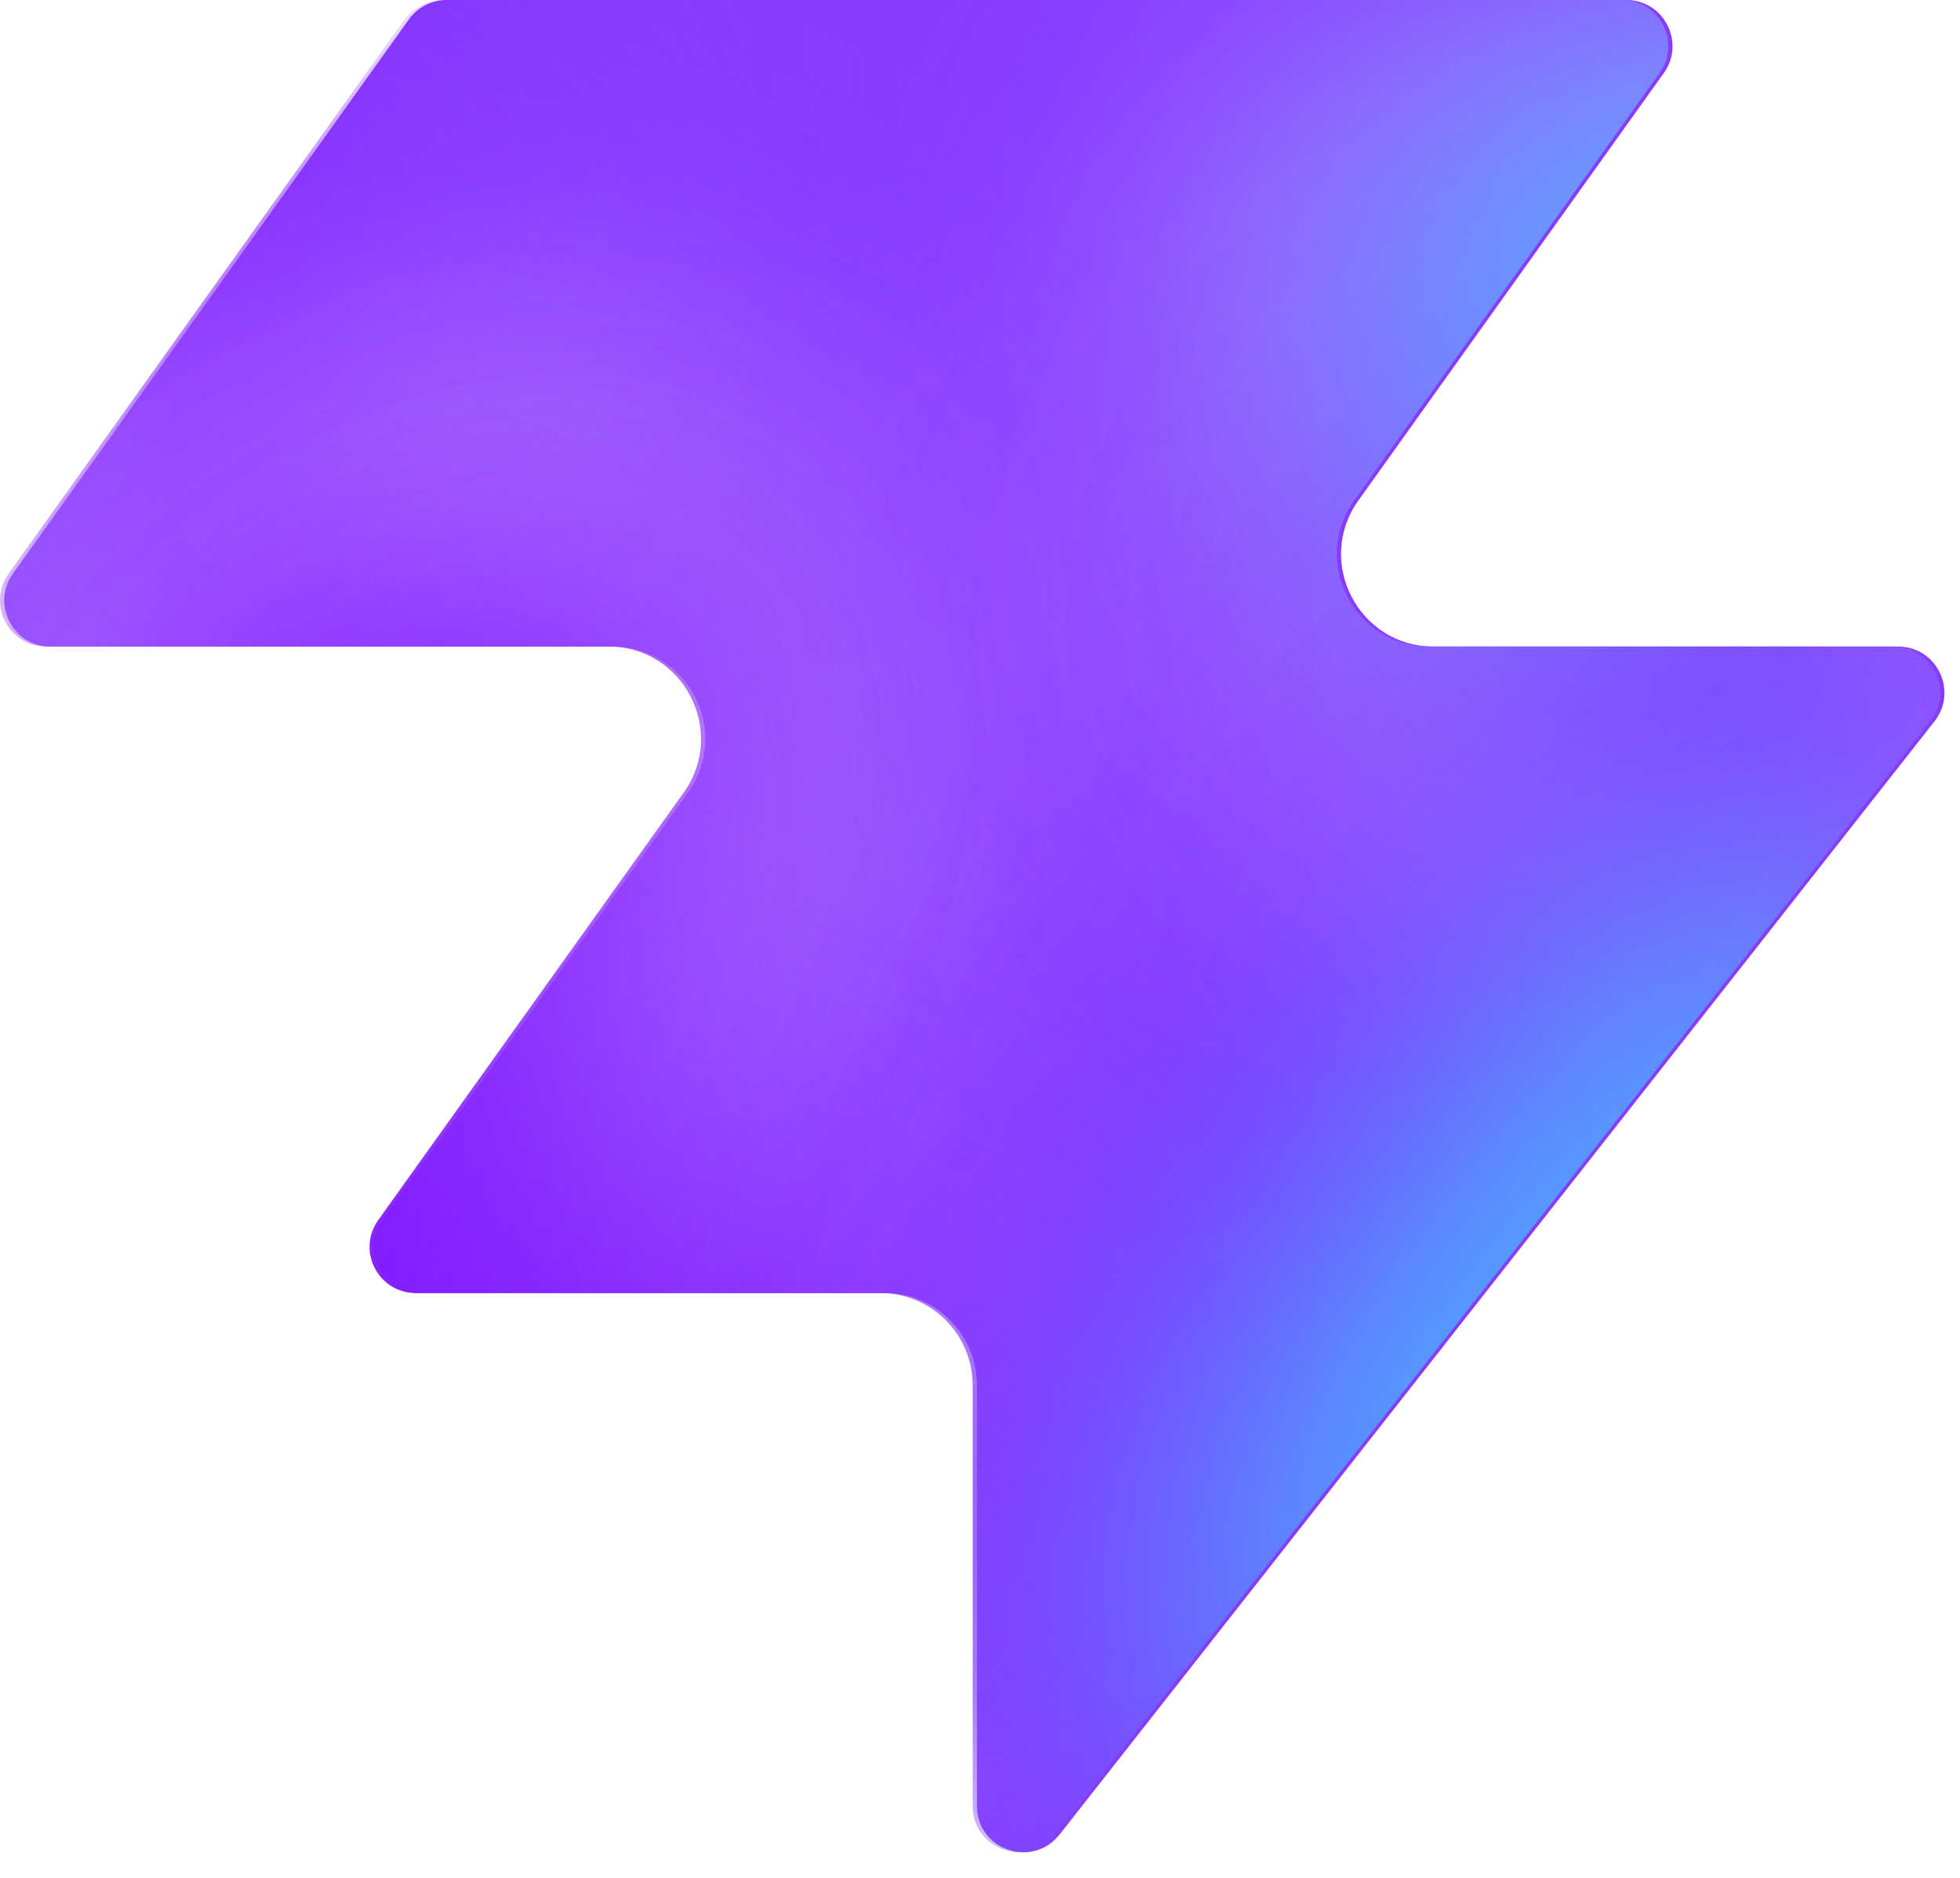
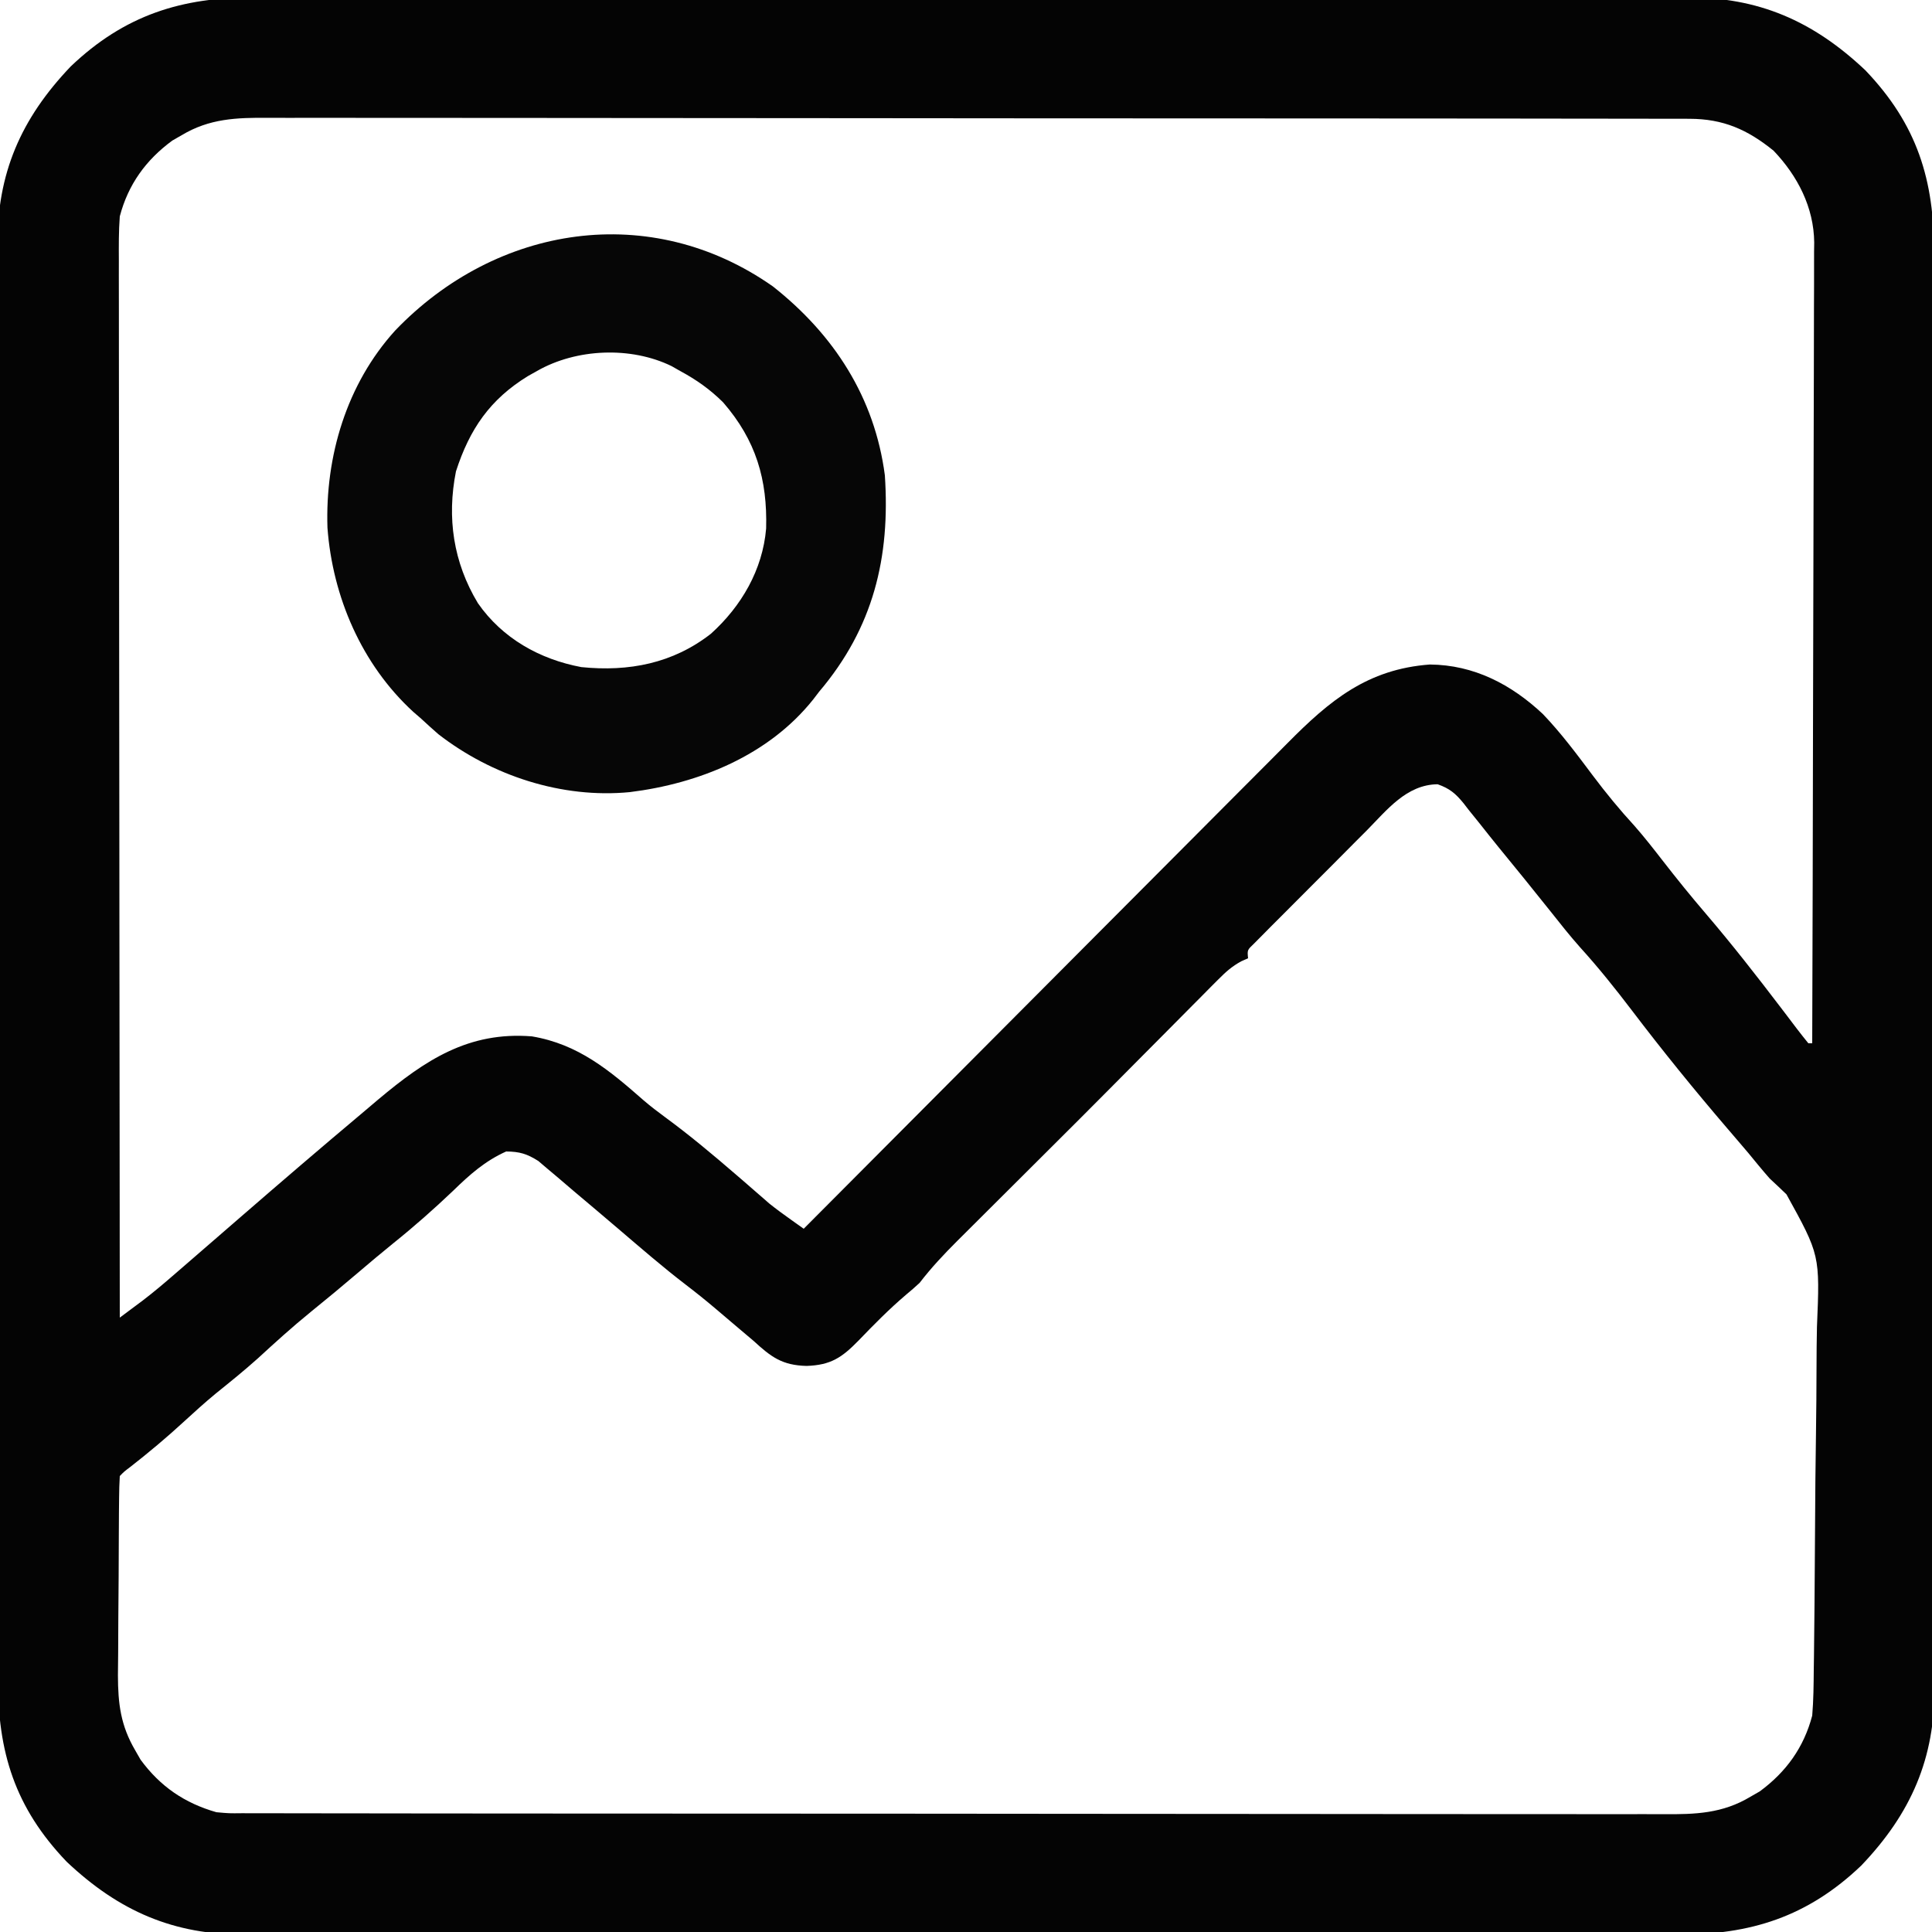
- <svg xmlns="http://www.w3.org/2000/svg" width="48" height="46" fill="none" viewBox="0 0 48 46">
-   <path fill="#863bff" d="M25.946 44.938c-.664.845-2.021.375-2.021-.698V33.937a2.26 2.26 0 0 0-2.262-2.262H10.287c-.92 0-1.456-1.04-.92-1.788l7.48-10.471c1.07-1.497 0-3.578-1.842-3.578H1.237c-.92 0-1.456-1.04-.92-1.788L10.013.474c.214-.297.556-.474.92-.474h28.894c.92 0 1.456 1.04.92 1.788l-7.48 10.471c-1.07 1.498 0 3.579 1.842 3.579h11.377c.943 0 1.473 1.088.89 1.83L25.947 44.94z" style="fill:#863bff;fill:color(display-p3 .525 .23 1);fill-opacity:1" />
-   <mask id="a" width="48" height="46" x="0" y="0" maskUnits="userSpaceOnUse" style="mask-type:alpha">
-     <path fill="#000" d="M25.842 44.938c-.664.844-2.021.375-2.021-.698V33.937a2.26 2.26 0 0 0-2.262-2.262H10.183c-.92 0-1.456-1.04-.92-1.788l7.48-10.471c1.07-1.498 0-3.579-1.842-3.579H1.133c-.92 0-1.456-1.04-.92-1.787L9.91.473c.214-.297.556-.474.92-.474h28.894c.92 0 1.456 1.04.92 1.788l-7.48 10.471c-1.07 1.498 0 3.578 1.842 3.578h11.377c.943 0 1.473 1.088.89 1.832L25.843 44.94z" style="fill:#000;fill-opacity:1" />
-   </mask>
-   <g mask="url(#a)">
-     <g filter="url(#b)">
-       <ellipse cx="5.508" cy="14.704" fill="#ede6ff" rx="5.508" ry="14.704" style="fill:#ede6ff;fill:color(display-p3 .927 .903 1);fill-opacity:1" transform="matrix(.00324 1 1 -.00324 -4.47 31.516)" />
-     </g>
-     <g filter="url(#c)">
-       <ellipse cx="10.399" cy="29.851" fill="#ede6ff" rx="10.399" ry="29.851" style="fill:#ede6ff;fill:color(display-p3 .927 .903 1);fill-opacity:1" transform="matrix(.00324 1 1 -.00324 -39.328 7.883)" />
-     </g>
-     <g filter="url(#d)">
-       <ellipse cx="5.508" cy="30.487" fill="#7e14ff" rx="5.508" ry="30.487" style="fill:#7e14ff;fill:color(display-p3 .492 .077 1);fill-opacity:1" transform="rotate(89.814 -25.913 -14.639)scale(1 -1)" />
-     </g>
-     <g filter="url(#e)">
-       <ellipse cx="5.508" cy="30.599" fill="#7e14ff" rx="5.508" ry="30.599" style="fill:#7e14ff;fill:color(display-p3 .492 .077 1);fill-opacity:1" transform="rotate(89.814 -32.644 -3.334)scale(1 -1)" />
-     </g>
-     <g filter="url(#f)">
-       <ellipse cx="5.508" cy="30.599" fill="#7e14ff" rx="5.508" ry="30.599" style="fill:#7e14ff;fill:color(display-p3 .492 .077 1);fill-opacity:1" transform="matrix(.00324 1 1 -.00324 -34.34 30.47)" />
-     </g>
-     <g filter="url(#g)">
-       <ellipse cx="14.072" cy="22.078" fill="#ede6ff" rx="14.072" ry="22.078" style="fill:#ede6ff;fill:color(display-p3 .927 .903 1);fill-opacity:1" transform="rotate(93.35 24.506 48.493)scale(-1 1)" />
-     </g>
-     <g filter="url(#h)">
-       <ellipse cx="3.47" cy="21.501" fill="#7e14ff" rx="3.47" ry="21.501" style="fill:#7e14ff;fill:color(display-p3 .492 .077 1);fill-opacity:1" transform="rotate(89.009 28.708 47.59)scale(-1 1)" />
-     </g>
-     <g filter="url(#i)">
-       <ellipse cx="3.47" cy="21.501" fill="#7e14ff" rx="3.47" ry="21.501" style="fill:#7e14ff;fill:color(display-p3 .492 .077 1);fill-opacity:1" transform="rotate(89.009 28.708 47.59)scale(-1 1)" />
-     </g>
-     <g filter="url(#j)">
-       <ellipse cx=".387" cy="8.972" fill="#7e14ff" rx="4.407" ry="29.108" style="fill:#7e14ff;fill:color(display-p3 .492 .077 1);fill-opacity:1" transform="rotate(39.51 .387 8.972)" />
-     </g>
-     <g filter="url(#k)">
-       <ellipse cx="47.523" cy="-6.092" fill="#7e14ff" rx="4.407" ry="29.108" style="fill:#7e14ff;fill:color(display-p3 .492 .077 1);fill-opacity:1" transform="rotate(37.892 47.523 -6.092)" />
-     </g>
-     <g filter="url(#l)">
-       <ellipse cx="41.412" cy="6.333" fill="#47bfff" rx="5.971" ry="9.665" style="fill:#47bfff;fill:color(display-p3 .28 .748 1);fill-opacity:1" transform="rotate(37.892 41.412 6.333)" />
-     </g>
-     <g filter="url(#m)">
-       <ellipse cx="-1.879" cy="38.332" fill="#7e14ff" rx="4.407" ry="29.108" style="fill:#7e14ff;fill:color(display-p3 .492 .077 1);fill-opacity:1" transform="rotate(37.892 -1.88 38.332)" />
-     </g>
-     <g filter="url(#n)">
-       <ellipse cx="-1.879" cy="38.332" fill="#7e14ff" rx="4.407" ry="29.108" style="fill:#7e14ff;fill:color(display-p3 .492 .077 1);fill-opacity:1" transform="rotate(37.892 -1.88 38.332)" />
-     </g>
-     <g filter="url(#o)">
-       <ellipse cx="35.651" cy="29.907" fill="#7e14ff" rx="4.407" ry="29.108" style="fill:#7e14ff;fill:color(display-p3 .492 .077 1);fill-opacity:1" transform="rotate(37.892 35.651 29.907)" />
-     </g>
-     <g filter="url(#p)">
-       <ellipse cx="38.418" cy="32.4" fill="#47bfff" rx="5.971" ry="15.297" style="fill:#47bfff;fill:color(display-p3 .28 .748 1);fill-opacity:1" transform="rotate(37.892 38.418 32.4)" />
-     </g>
-   </g>
-   <defs>
-     <filter id="b" width="60.045" height="41.654" x="-19.77" y="16.149" color-interpolation-filters="sRGB" filterUnits="userSpaceOnUse">
-       <feFlood flood-opacity="0" result="BackgroundImageFix" />
-       <feBlend in="SourceGraphic" in2="BackgroundImageFix" result="shape" />
-       <feGaussianBlur result="effect1_foregroundBlur_2002_17158" stdDeviation="7.659" />
-     </filter>
-     <filter id="c" width="90.34" height="51.437" x="-54.613" y="-7.533" color-interpolation-filters="sRGB" filterUnits="userSpaceOnUse">
-       <feFlood flood-opacity="0" result="BackgroundImageFix" />
-       <feBlend in="SourceGraphic" in2="BackgroundImageFix" result="shape" />
-       <feGaussianBlur result="effect1_foregroundBlur_2002_17158" stdDeviation="7.659" />
-     </filter>
-     <filter id="d" width="79.355" height="29.4" x="-49.64" y="2.03" color-interpolation-filters="sRGB" filterUnits="userSpaceOnUse">
-       <feFlood flood-opacity="0" result="BackgroundImageFix" />
-       <feBlend in="SourceGraphic" in2="BackgroundImageFix" result="shape" />
-       <feGaussianBlur result="effect1_foregroundBlur_2002_17158" stdDeviation="4.596" />
-     </filter>
-     <filter id="e" width="79.579" height="29.4" x="-45.045" y="20.029" color-interpolation-filters="sRGB" filterUnits="userSpaceOnUse">
-       <feFlood flood-opacity="0" result="BackgroundImageFix" />
-       <feBlend in="SourceGraphic" in2="BackgroundImageFix" result="shape" />
-       <feGaussianBlur result="effect1_foregroundBlur_2002_17158" stdDeviation="4.596" />
-     </filter>
-     <filter id="f" width="79.579" height="29.4" x="-43.513" y="21.178" color-interpolation-filters="sRGB" filterUnits="userSpaceOnUse">
-       <feFlood flood-opacity="0" result="BackgroundImageFix" />
-       <feBlend in="SourceGraphic" in2="BackgroundImageFix" result="shape" />
-       <feGaussianBlur result="effect1_foregroundBlur_2002_17158" stdDeviation="4.596" />
-     </filter>
-     <filter id="g" width="74.749" height="58.852" x="15.756" y="-17.901" color-interpolation-filters="sRGB" filterUnits="userSpaceOnUse">
-       <feFlood flood-opacity="0" result="BackgroundImageFix" />
-       <feBlend in="SourceGraphic" in2="BackgroundImageFix" result="shape" />
-       <feGaussianBlur result="effect1_foregroundBlur_2002_17158" stdDeviation="7.659" />
-     </filter>
-     <filter id="h" width="61.377" height="25.362" x="23.548" y="2.284" color-interpolation-filters="sRGB" filterUnits="userSpaceOnUse">
-       <feFlood flood-opacity="0" result="BackgroundImageFix" />
-       <feBlend in="SourceGraphic" in2="BackgroundImageFix" result="shape" />
-       <feGaussianBlur result="effect1_foregroundBlur_2002_17158" stdDeviation="4.596" />
-     </filter>
-     <filter id="i" width="61.377" height="25.362" x="23.548" y="2.284" color-interpolation-filters="sRGB" filterUnits="userSpaceOnUse">
-       <feFlood flood-opacity="0" result="BackgroundImageFix" />
-       <feBlend in="SourceGraphic" in2="BackgroundImageFix" result="shape" />
-       <feGaussianBlur result="effect1_foregroundBlur_2002_17158" stdDeviation="4.596" />
-     </filter>
-     <filter id="j" width="56.045" height="63.649" x="-27.636" y="-22.853" color-interpolation-filters="sRGB" filterUnits="userSpaceOnUse">
-       <feFlood flood-opacity="0" result="BackgroundImageFix" />
-       <feBlend in="SourceGraphic" in2="BackgroundImageFix" result="shape" />
-       <feGaussianBlur result="effect1_foregroundBlur_2002_17158" stdDeviation="4.596" />
-     </filter>
-     <filter id="k" width="54.814" height="64.646" x="20.116" y="-38.415" color-interpolation-filters="sRGB" filterUnits="userSpaceOnUse">
-       <feFlood flood-opacity="0" result="BackgroundImageFix" />
-       <feBlend in="SourceGraphic" in2="BackgroundImageFix" result="shape" />
-       <feGaussianBlur result="effect1_foregroundBlur_2002_17158" stdDeviation="4.596" />
-     </filter>
-     <filter id="l" width="33.541" height="35.313" x="24.641" y="-11.323" color-interpolation-filters="sRGB" filterUnits="userSpaceOnUse">
-       <feFlood flood-opacity="0" result="BackgroundImageFix" />
-       <feBlend in="SourceGraphic" in2="BackgroundImageFix" result="shape" />
-       <feGaussianBlur result="effect1_foregroundBlur_2002_17158" stdDeviation="4.596" />
-     </filter>
-     <filter id="m" width="54.814" height="64.646" x="-29.286" y="6.009" color-interpolation-filters="sRGB" filterUnits="userSpaceOnUse">
-       <feFlood flood-opacity="0" result="BackgroundImageFix" />
-       <feBlend in="SourceGraphic" in2="BackgroundImageFix" result="shape" />
-       <feGaussianBlur result="effect1_foregroundBlur_2002_17158" stdDeviation="4.596" />
-     </filter>
-     <filter id="n" width="54.814" height="64.646" x="-29.286" y="6.009" color-interpolation-filters="sRGB" filterUnits="userSpaceOnUse">
-       <feFlood flood-opacity="0" result="BackgroundImageFix" />
-       <feBlend in="SourceGraphic" in2="BackgroundImageFix" result="shape" />
-       <feGaussianBlur result="effect1_foregroundBlur_2002_17158" stdDeviation="4.596" />
-     </filter>
-     <filter id="o" width="54.814" height="64.646" x="8.244" y="-2.416" color-interpolation-filters="sRGB" filterUnits="userSpaceOnUse">
-       <feFlood flood-opacity="0" result="BackgroundImageFix" />
-       <feBlend in="SourceGraphic" in2="BackgroundImageFix" result="shape" />
-       <feGaussianBlur result="effect1_foregroundBlur_2002_17158" stdDeviation="4.596" />
-     </filter>
-     <filter id="p" width="39.409" height="43.623" x="18.713" y="10.588" color-interpolation-filters="sRGB" filterUnits="userSpaceOnUse">
-       <feFlood flood-opacity="0" result="BackgroundImageFix" />
-       <feBlend in="SourceGraphic" in2="BackgroundImageFix" result="shape" />
-       <feGaussianBlur result="effect1_foregroundBlur_2002_17158" stdDeviation="4.596" />
-     </filter>
-   </defs>
+ <svg xmlns="http://www.w3.org/2000/svg" version="1.1" width="500" height="500">
+   <path d="M0 0 C1.66 -0.006 3.321 -0.014 4.981 -0.024 C9.506 -0.044 14.03 -0.034 18.555 -0.019 C23.45 -0.007 28.344 -0.025 33.238 -0.039 C42.812 -0.061 52.385 -0.056 61.958 -0.042 C69.742 -0.03 77.526 -0.029 85.309 -0.034 C86.419 -0.035 87.529 -0.036 88.672 -0.036 C90.927 -0.038 93.182 -0.04 95.437 -0.041 C116.557 -0.056 137.677 -0.039 158.797 -0.012 C176.901 0.01 195.005 0.006 213.109 -0.017 C234.156 -0.044 255.203 -0.054 276.25 -0.039 C278.496 -0.037 280.743 -0.036 282.989 -0.034 C284.094 -0.033 285.199 -0.033 286.338 -0.032 C294.108 -0.028 301.878 -0.035 309.648 -0.047 C319.123 -0.061 328.598 -0.057 338.074 -0.03 C342.904 -0.017 347.734 -0.012 352.564 -0.028 C356.993 -0.043 361.421 -0.035 365.85 -0.009 C367.445 -0.003 369.04 -0.006 370.634 -0.018 C389.156 -0.149 403.343 6.012 416.899 18.822 C430.285 32.807 434.771 47.225 434.664 66.245 C434.669 67.904 434.676 69.562 434.685 71.221 C434.703 75.75 434.697 80.279 434.687 84.809 C434.68 89.705 434.696 94.6 434.709 99.496 C434.73 109.077 434.73 118.657 434.722 128.237 C434.716 136.027 434.717 143.816 434.723 151.605 C434.724 152.715 434.725 153.826 434.726 154.969 C434.728 157.224 434.73 159.48 434.732 161.735 C434.748 182.868 434.74 204.002 434.723 225.135 C434.708 244.454 434.723 263.772 434.751 283.09 C434.781 302.945 434.792 322.8 434.782 342.654 C434.781 344.902 434.78 347.149 434.779 349.397 C434.779 350.502 434.778 351.608 434.778 352.747 C434.776 360.522 434.785 368.298 434.8 376.073 C434.818 385.555 434.817 395.038 434.795 404.52 C434.784 409.355 434.78 414.188 434.799 419.023 C434.816 423.455 434.809 427.888 434.785 432.321 C434.78 433.917 434.783 435.513 434.796 437.109 C434.936 455.685 428.76 469.916 415.837 483.447 C401.936 496.718 387.086 501.414 368.298 501.27 C366.638 501.276 364.978 501.284 363.318 501.293 C358.793 501.314 354.268 501.304 349.743 501.289 C344.849 501.277 339.954 501.295 335.06 501.308 C325.487 501.331 315.913 501.326 306.34 501.311 C298.556 501.3 290.773 501.299 282.989 501.304 C281.879 501.305 280.769 501.306 279.626 501.306 C277.371 501.308 275.116 501.31 272.862 501.311 C251.741 501.325 230.621 501.309 209.501 501.282 C191.397 501.26 173.293 501.264 155.189 501.287 C134.142 501.314 113.095 501.324 92.048 501.309 C89.802 501.307 87.556 501.306 85.309 501.304 C83.652 501.303 83.652 501.303 81.961 501.302 C74.191 501.297 66.42 501.305 58.65 501.316 C49.175 501.33 39.7 501.327 30.225 501.3 C25.395 501.287 20.565 501.282 15.735 501.298 C11.305 501.313 6.877 501.305 2.448 501.278 C0.853 501.273 -0.741 501.276 -2.336 501.288 C-20.858 501.419 -35.045 495.258 -48.601 482.447 C-61.987 468.463 -66.473 454.044 -66.365 435.025 C-66.371 433.366 -66.378 431.707 -66.387 430.049 C-66.405 425.52 -66.399 420.99 -66.388 416.461 C-66.381 411.565 -66.397 406.669 -66.41 401.774 C-66.432 392.193 -66.432 382.613 -66.424 373.033 C-66.417 365.243 -66.419 357.454 -66.425 349.664 C-66.426 348.554 -66.427 347.444 -66.428 346.301 C-66.43 344.045 -66.431 341.79 -66.433 339.535 C-66.45 318.401 -66.441 297.268 -66.424 276.134 C-66.41 256.816 -66.424 237.498 -66.453 218.18 C-66.483 198.325 -66.493 178.47 -66.484 158.615 C-66.483 156.368 -66.482 154.121 -66.481 151.873 C-66.48 150.767 -66.48 149.662 -66.48 148.523 C-66.477 140.747 -66.487 132.972 -66.502 125.197 C-66.519 115.715 -66.519 106.232 -66.496 96.75 C-66.485 91.915 -66.482 87.081 -66.501 82.247 C-66.518 77.814 -66.511 73.382 -66.486 68.949 C-66.482 67.353 -66.485 65.757 -66.498 64.161 C-66.637 45.585 -60.462 31.354 -47.538 17.822 C-33.637 4.551 -18.788 -0.144 0 0 Z M-18.851 35.635 C-19.649 36.093 -20.447 36.55 -21.269 37.022 C-28.1 42.043 -32.688 48.395 -34.851 56.635 C-35.14 60.482 -35.112 64.319 -35.091 68.176 C-35.093 69.345 -35.095 70.514 -35.097 71.718 C-35.099 74.954 -35.093 78.19 -35.083 81.426 C-35.074 84.919 -35.077 88.412 -35.079 91.904 C-35.08 97.953 -35.074 104.002 -35.062 110.05 C-35.046 118.795 -35.041 127.541 -35.038 136.286 C-35.034 150.475 -35.021 164.664 -35.002 178.853 C-34.983 192.635 -34.969 206.417 -34.961 220.199 C-34.96 221.049 -34.96 221.899 -34.959 222.774 C-34.956 227.037 -34.954 231.3 -34.951 235.563 C-34.931 270.92 -34.896 306.278 -34.851 341.635 C-33.586 340.693 -32.322 339.75 -31.058 338.807 C-30.354 338.282 -29.65 337.757 -28.925 337.216 C-25.947 334.946 -23.113 332.528 -20.288 330.072 C-19.695 329.561 -19.102 329.049 -18.491 328.522 C-16.609 326.896 -14.73 325.266 -12.851 323.635 C-11.602 322.553 -10.353 321.471 -9.105 320.389 C-7.224 318.758 -5.343 317.128 -3.462 315.496 C6.837 306.563 17.186 297.685 27.626 288.917 C29.095 287.68 30.558 286.437 32.02 285.194 C44.172 275.007 55.358 267.536 71.798 268.846 C83.786 270.85 91.867 277.629 100.704 285.391 C102.499 286.936 104.363 288.362 106.274 289.76 C112.659 294.442 118.727 299.534 124.719 304.705 C125.33 305.232 125.941 305.759 126.571 306.302 C127.755 307.327 128.936 308.355 130.115 309.385 C130.667 309.865 131.22 310.344 131.79 310.838 C132.27 311.257 132.75 311.677 133.244 312.109 C135.046 313.552 136.887 314.893 138.768 316.23 C139.401 316.681 140.033 317.131 140.685 317.595 C141.168 317.938 141.651 318.281 142.149 318.635 C142.846 317.934 143.543 317.234 144.261 316.512 C161.235 299.449 178.221 282.398 195.219 265.358 C203.439 257.118 211.655 248.873 219.862 240.62 C227.017 233.425 234.18 226.237 241.351 219.057 C245.146 215.257 248.937 211.453 252.72 207.641 C256.285 204.049 259.859 200.466 263.441 196.891 C264.75 195.581 266.055 194.268 267.357 192.951 C278.278 181.906 288.043 173.806 304.188 172.611 C315.613 172.702 325.281 177.757 333.462 185.447 C338.221 190.417 342.292 195.912 346.417 201.407 C349.807 205.919 353.317 210.193 357.137 214.35 C359.706 217.267 362.079 220.315 364.462 223.385 C368.091 228.06 371.798 232.641 375.649 237.135 C382.384 245.01 388.75 253.166 395.028 261.408 C395.489 262.013 395.951 262.617 396.426 263.24 C397.309 264.399 398.189 265.561 399.065 266.725 C400.07 268.046 401.106 269.343 402.149 270.635 C402.479 270.635 402.809 270.635 403.149 270.635 C403.243 242.888 403.313 215.142 403.356 187.395 C403.377 174.511 403.405 161.628 403.451 148.745 C403.491 137.515 403.517 126.285 403.526 115.055 C403.531 109.109 403.543 103.164 403.572 97.218 C403.599 91.62 403.608 86.021 403.602 80.423 C403.603 78.371 403.611 76.318 403.626 74.266 C403.646 71.458 403.641 68.65 403.63 65.841 C403.642 65.035 403.653 64.229 403.665 63.398 C403.571 54.298 399.383 46.171 393.149 39.635 C386.408 34.177 380.146 31.388 371.376 31.378 C370.388 31.372 370.388 31.372 369.379 31.367 C367.172 31.358 364.965 31.363 362.758 31.367 C361.159 31.364 359.56 31.359 357.961 31.354 C353.568 31.342 349.175 31.342 344.782 31.344 C340.044 31.345 335.305 31.334 330.567 31.324 C321.284 31.307 312.002 31.302 302.719 31.301 C295.174 31.3 287.629 31.296 280.084 31.289 C258.694 31.272 237.304 31.263 215.914 31.264 C214.761 31.264 213.608 31.264 212.419 31.264 C210.688 31.264 210.688 31.264 208.921 31.265 C190.206 31.265 171.492 31.246 152.778 31.218 C133.564 31.189 114.351 31.175 95.137 31.177 C84.349 31.178 73.561 31.172 62.773 31.151 C53.589 31.133 44.404 31.128 35.22 31.142 C30.534 31.148 25.849 31.149 21.163 31.131 C16.871 31.115 12.58 31.118 8.289 31.136 C6.738 31.139 5.188 31.135 3.638 31.124 C-4.597 31.069 -11.622 31.285 -18.851 35.635 Z M287.813 215.608 C286.934 216.486 286.055 217.365 285.149 218.271 C282.825 220.597 280.509 222.931 278.195 225.267 C276.297 227.177 274.391 229.079 272.484 230.98 C270.214 233.247 267.951 235.521 265.688 237.795 C264.832 238.65 263.976 239.506 263.094 240.387 C262.312 241.178 261.531 241.969 260.726 242.784 C260.033 243.481 259.341 244.178 258.627 244.896 C256.933 246.509 256.933 246.509 257.149 248.635 C256.565 248.894 255.981 249.153 255.379 249.419 C252.975 250.73 251.396 252.147 249.47 254.087 C248.765 254.792 248.061 255.496 247.335 256.222 C246.584 256.983 245.833 257.745 245.059 258.529 C244.278 259.314 243.496 260.098 242.691 260.906 C240.193 263.415 237.702 265.931 235.212 268.447 C233.538 270.131 231.864 271.814 230.19 273.496 C227.11 276.593 224.032 279.692 220.958 282.794 C216.058 287.738 211.129 292.652 206.197 297.562 C202.999 300.746 199.805 303.932 196.611 307.118 C194.927 308.797 193.243 310.475 191.557 312.152 C189.115 314.581 186.677 317.014 184.239 319.447 C183.112 320.566 183.112 320.566 181.963 321.708 C178.461 325.209 175.169 328.699 172.149 332.635 C171.014 333.69 169.847 334.713 168.649 335.697 C164.293 339.399 160.32 343.428 156.362 347.547 C152.007 352.005 149.145 353.921 142.899 354.135 C136.538 353.975 133.713 351.822 129.149 347.635 C127.58 346.292 125.999 344.963 124.418 343.634 C122.709 342.195 121.009 340.745 119.309 339.295 C116.806 337.172 114.258 335.128 111.649 333.135 C105.633 328.524 99.914 323.553 94.149 318.635 C90.331 315.381 86.505 312.137 82.663 308.912 C81.208 307.684 79.764 306.443 78.321 305.201 C77.46 304.478 76.599 303.755 75.712 303.01 C74.6 302.062 74.6 302.062 73.466 301.096 C70.511 299.232 68.657 298.678 65.149 298.635 C59.646 301.106 55.686 304.648 51.399 308.822 C46.403 313.574 41.309 318.077 35.927 322.393 C32.791 324.924 29.718 327.522 26.649 330.135 C22.647 333.54 18.613 336.895 14.524 340.197 C9.821 344.022 5.358 348.062 0.899 352.166 C-2.661 355.363 -6.373 358.347 -10.097 361.35 C-12.952 363.719 -15.685 366.184 -18.413 368.697 C-22.779 372.717 -27.283 376.478 -31.952 380.139 C-33.751 381.496 -33.751 381.496 -34.851 382.635 C-34.966 384.52 -35.01 386.409 -35.028 388.297 C-35.041 389.509 -35.054 390.721 -35.067 391.97 C-35.075 393.306 -35.082 394.643 -35.089 395.979 C-35.093 396.651 -35.097 397.322 -35.101 398.015 C-35.122 401.578 -35.137 405.142 -35.146 408.705 C-35.157 412.369 -35.191 416.032 -35.231 419.696 C-35.257 422.526 -35.266 425.355 -35.269 428.185 C-35.276 430.186 -35.303 432.187 -35.33 434.188 C-35.312 441.591 -34.622 447.201 -30.851 453.635 C-30.393 454.433 -29.936 455.231 -29.464 456.053 C-24.375 462.976 -18.113 467.266 -9.851 469.635 C-6.577 469.934 -6.577 469.934 -3.078 469.892 C-2.089 469.897 -2.089 469.897 -1.08 469.903 C1.127 469.912 3.333 469.907 5.54 469.902 C7.139 469.906 8.738 469.911 10.338 469.916 C14.731 469.928 19.123 469.928 23.516 469.926 C28.255 469.925 32.993 469.936 37.731 469.946 C47.014 469.962 56.297 469.968 65.579 469.969 C73.124 469.97 80.67 469.974 88.215 469.98 C109.605 469.998 130.994 470.007 152.384 470.006 C153.538 470.006 154.691 470.006 155.879 470.006 C157.611 470.005 157.611 470.005 159.378 470.005 C178.092 470.004 196.806 470.024 215.52 470.052 C234.734 470.081 253.948 470.094 273.162 470.093 C283.949 470.092 294.737 470.097 305.525 470.119 C314.71 470.137 323.894 470.142 333.079 470.128 C337.764 470.121 342.45 470.121 347.135 470.139 C351.427 470.154 355.718 470.152 360.009 470.134 C361.56 470.131 363.11 470.135 364.661 470.146 C372.895 470.201 379.92 469.985 387.149 465.635 C387.947 465.177 388.745 464.72 389.567 464.248 C396.403 459.224 400.978 452.876 403.149 444.635 C403.485 440.659 403.515 436.689 403.551 432.701 C403.569 431.504 403.587 430.306 403.605 429.072 C403.66 425.114 403.698 421.156 403.731 417.197 C403.737 416.521 403.743 415.845 403.749 415.148 C403.805 408.757 403.854 402.365 403.883 395.974 C403.921 387.836 403.996 379.7 404.123 371.564 C404.21 365.821 404.253 360.08 404.265 354.337 C404.274 350.918 404.3 347.5 404.373 344.081 C405.153 325.443 405.153 325.443 396.487 309.736 C395.063 308.347 393.606 306.991 392.149 305.635 C390.259 303.493 388.457 301.284 386.649 299.072 C385.735 297.995 384.819 296.919 383.899 295.846 C383.219 295.051 383.219 295.051 382.524 294.239 C382.07 293.71 381.617 293.18 381.149 292.635 C372.64 282.706 364.43 272.589 356.516 262.178 C352.218 256.527 347.836 251.044 343.059 245.783 C340.408 242.801 337.946 239.684 335.469 236.557 C330.962 230.881 326.383 225.263 321.791 219.655 C320.203 217.701 318.639 215.729 317.079 213.752 C316.124 212.567 315.168 211.382 314.212 210.197 C313.788 209.648 313.364 209.098 312.927 208.532 C310.846 205.99 309.327 204.698 306.208 203.6 C298.137 203.693 293.1 210.263 287.813 215.608 Z " fill="#040404" transform="translate(65.85083,-0.6349182)" />
+   <path d="M0 0 C15.788 12.461 26.316 28.705 28.961 48.863 C30.384 70.134 25.991 88.313 11.961 104.863 C11.452 105.528 10.943 106.194 10.418 106.879 C-1.131 121.364 -19.125 128.638 -37.039 130.863 C-54.624 132.57 -72.734 126.63 -86.602 115.863 C-88.1 114.552 -89.581 113.22 -91.039 111.863 C-91.72 111.273 -92.4 110.683 -93.102 110.074 C-106.448 97.823 -113.967 80.309 -115.293 62.441 C-115.897 43.958 -110.355 25.291 -97.789 11.426 C-71.543 -15.976 -31.64 -22.246 0 0 Z M-61.039 21.863 C-61.816 22.299 -62.594 22.735 -63.395 23.184 C-73.232 29.215 -78.511 36.929 -82.039 47.863 C-84.419 59.855 -82.73 71.398 -76.359 81.965 C-70.025 91.073 -60.365 96.49 -49.602 98.508 C-37.318 99.755 -25.886 97.569 -16.039 89.863 C-8.156 82.743 -2.675 73.341 -1.766 62.648 C-1.419 49.946 -4.376 39.836 -12.875 30.016 C-16.278 26.631 -19.822 24.135 -24.039 21.863 C-24.764 21.451 -25.488 21.038 -26.234 20.613 C-36.808 15.452 -50.897 16.063 -61.039 21.863 Z " fill="#060606" transform="translate(200.0391,74.13672)" />
</svg>
